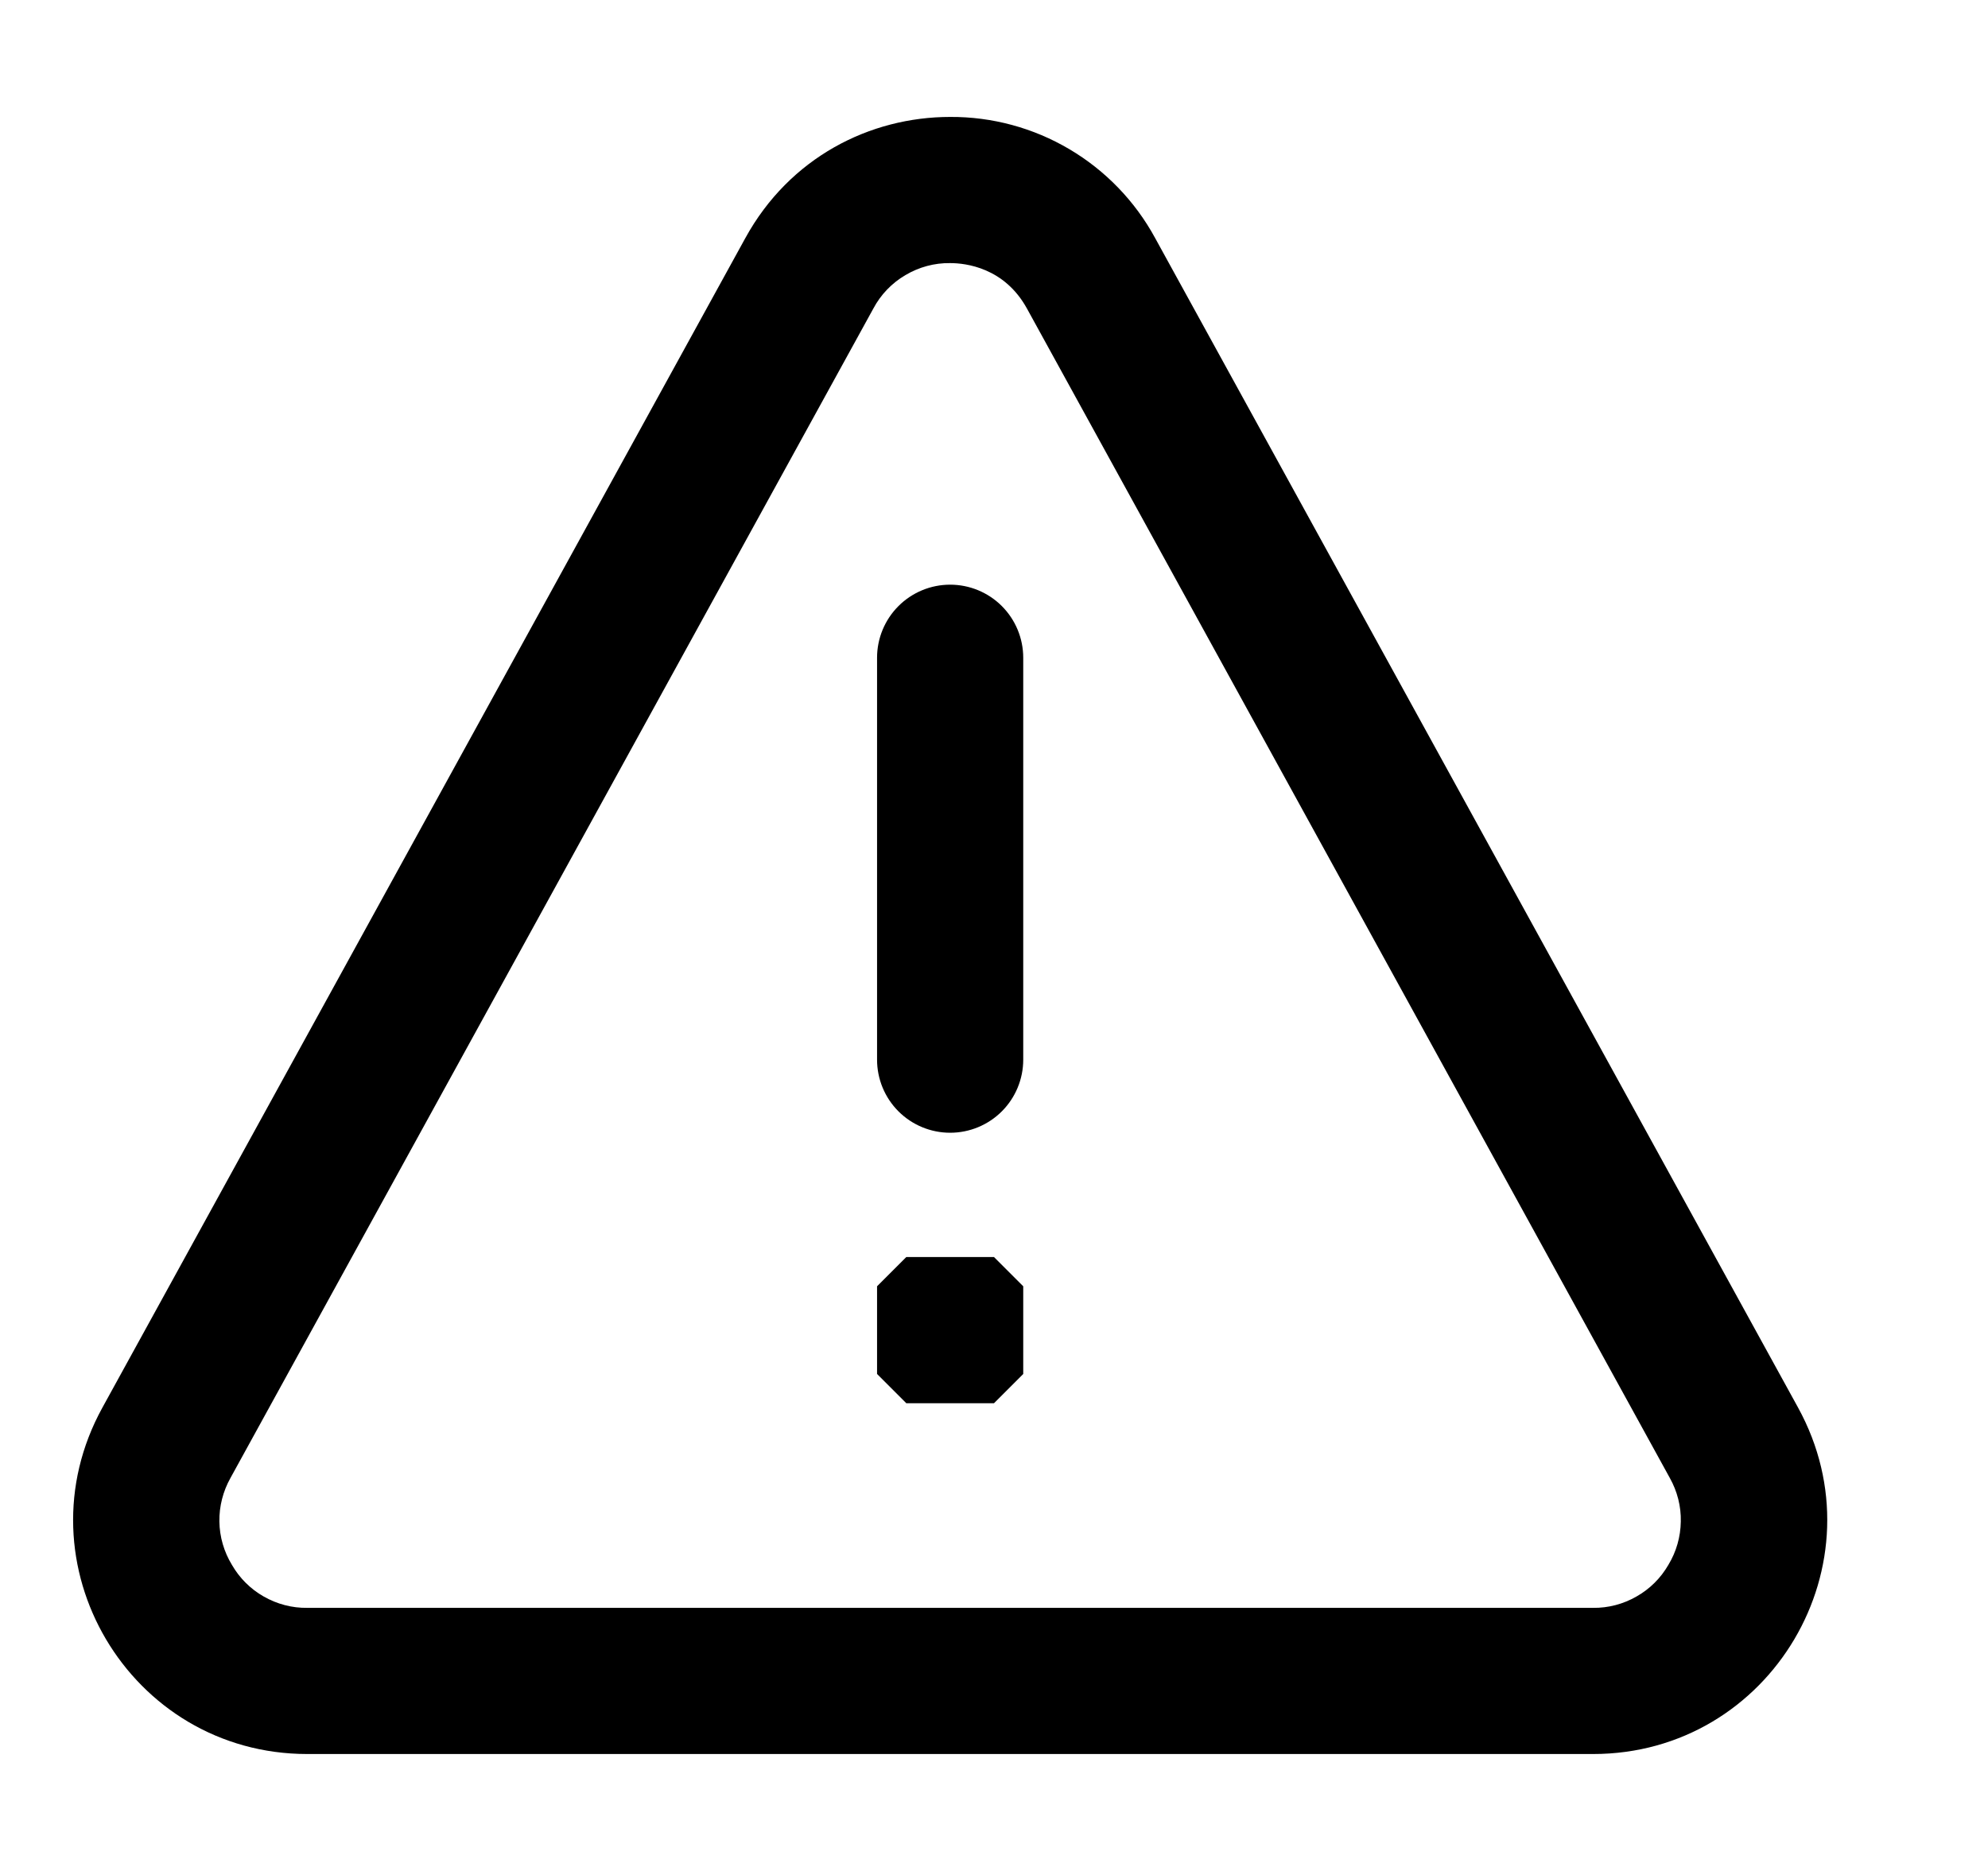
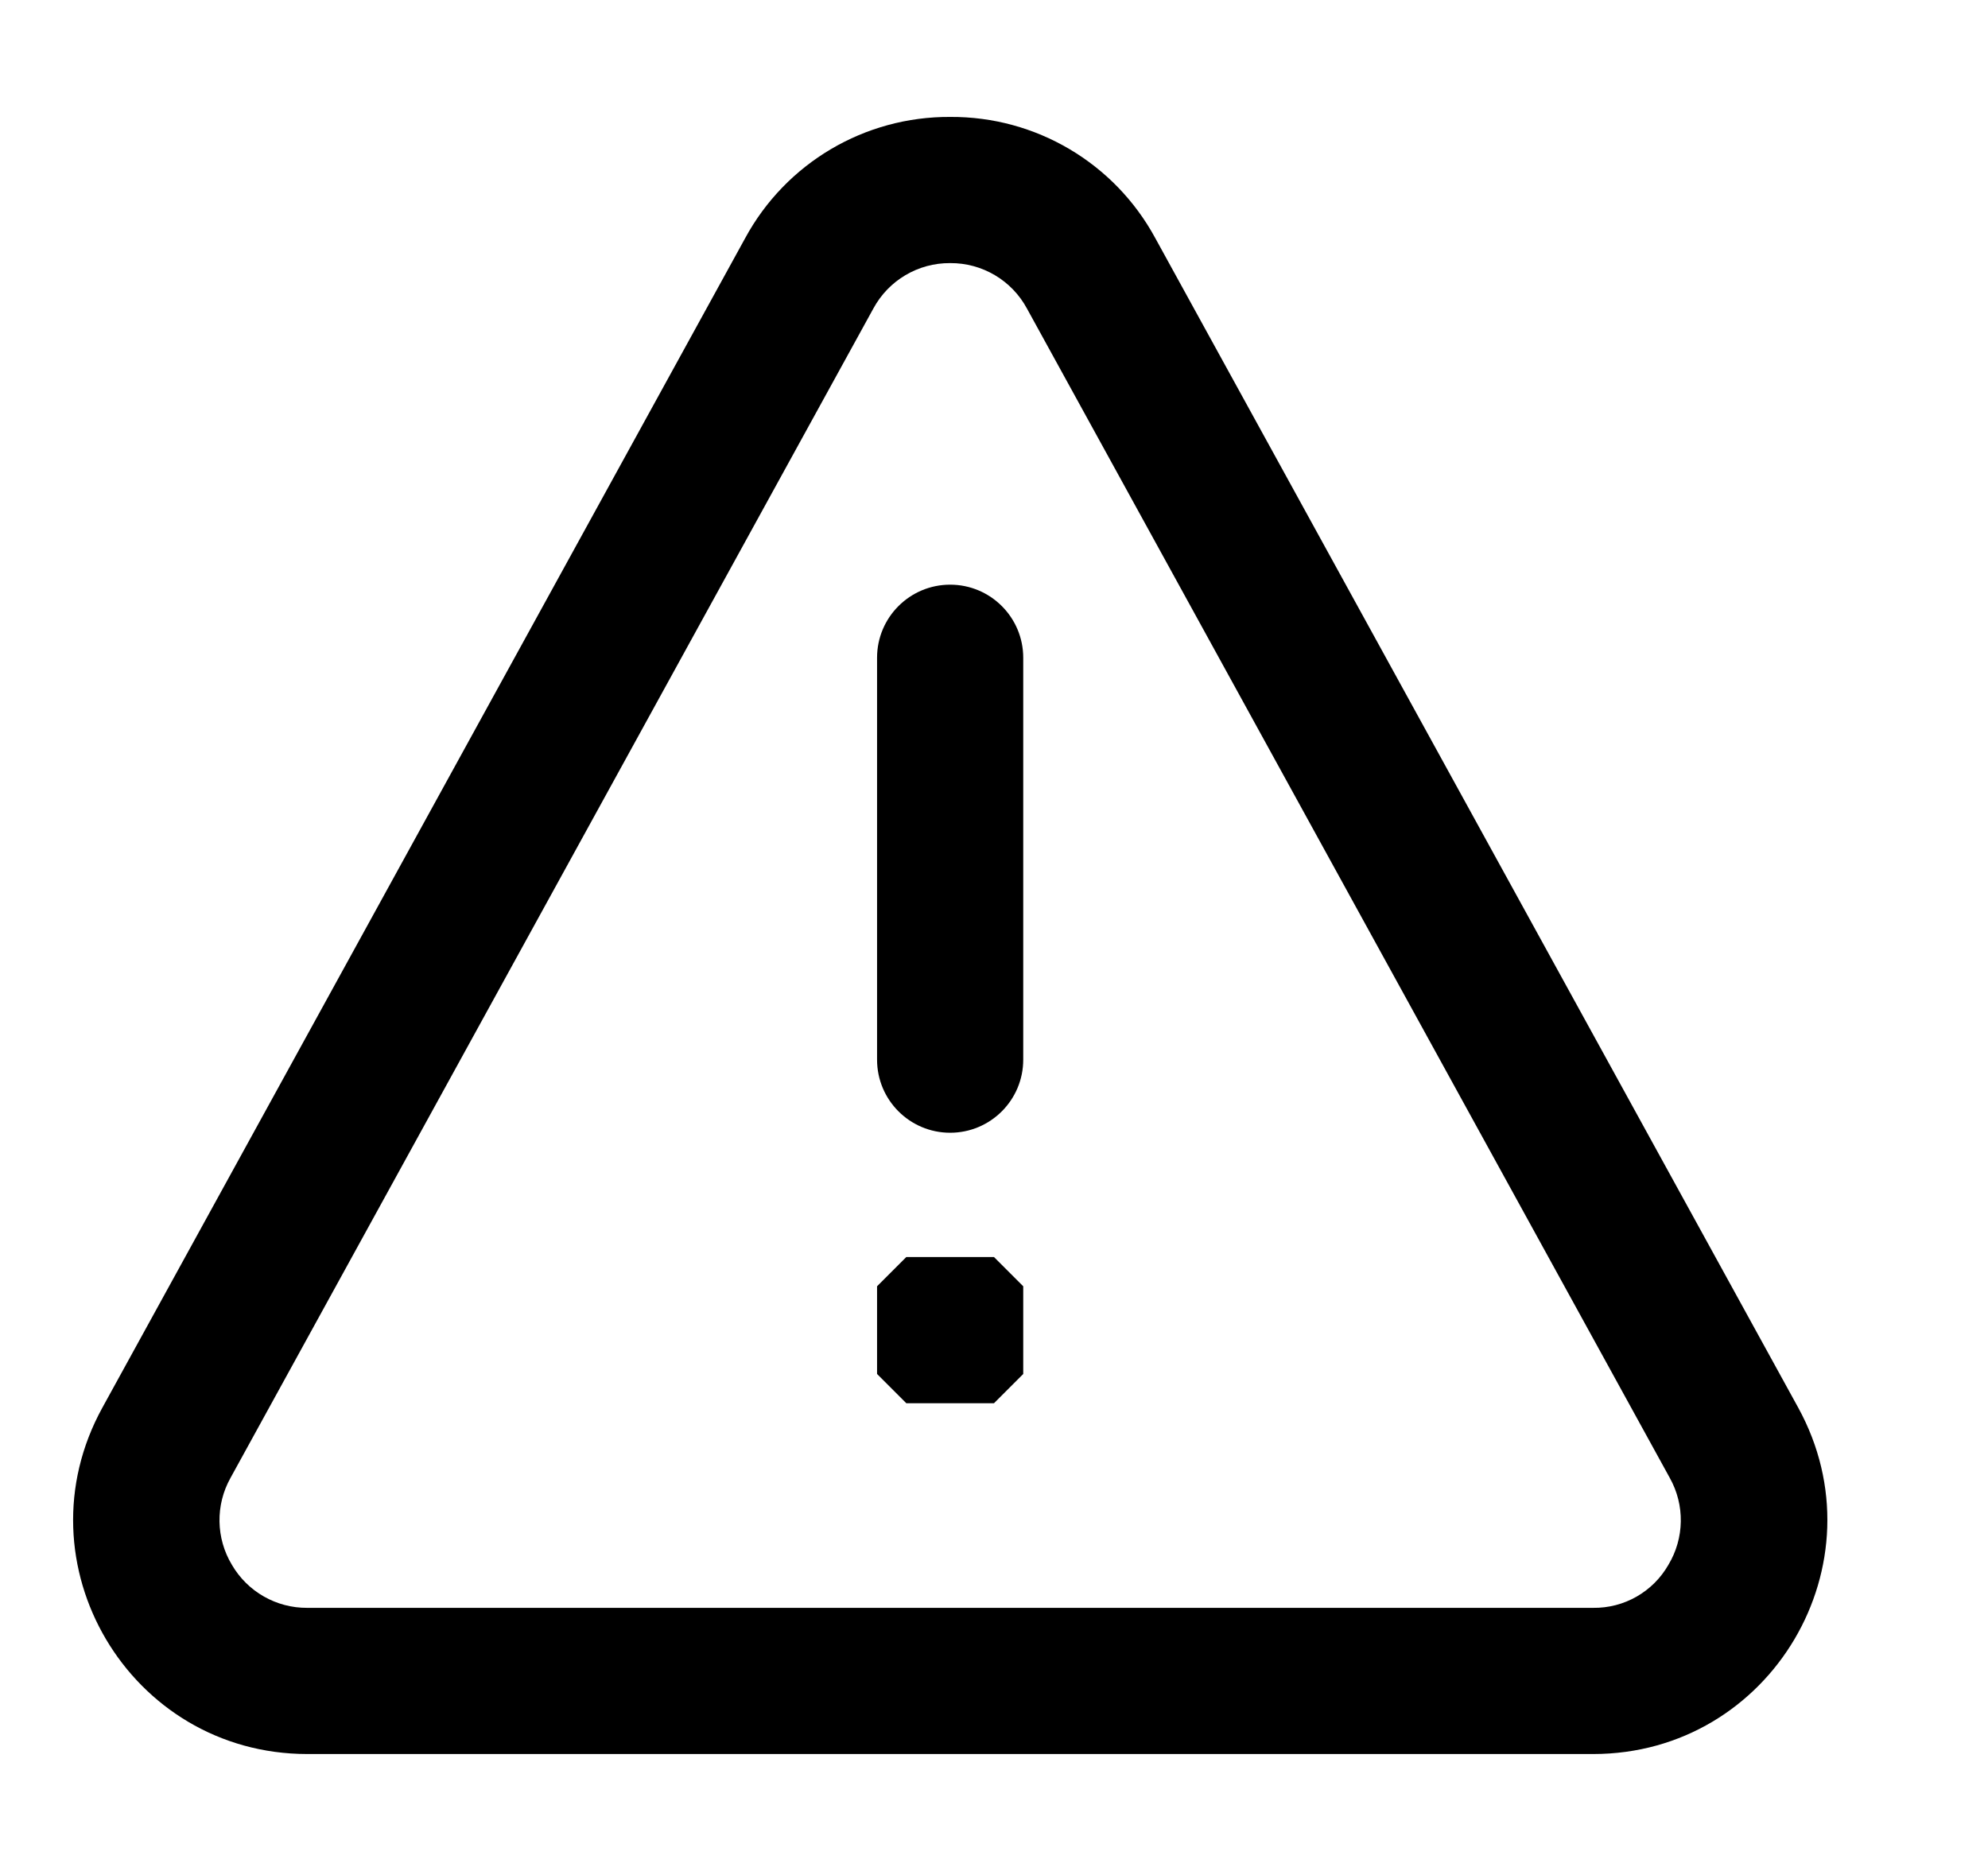
- <svg xmlns="http://www.w3.org/2000/svg" width="17" height="16" viewBox="0 0 17 16" fill="none">
-   <path fill-rule="evenodd" clip-rule="evenodd" d="M8.782 2.639C8.589 2.288 8.258 2.25 8.125 2.25C7.99 2.248 7.858 2.284 7.742 2.353C7.626 2.421 7.531 2.52 7.468 2.639L1.971 12.639C1.907 12.753 1.874 12.882 1.876 13.012C1.878 13.143 1.915 13.27 1.983 13.382C2.048 13.495 2.142 13.589 2.255 13.653C2.369 13.718 2.497 13.752 2.628 13.75H13.622C13.752 13.752 13.881 13.718 13.994 13.653C14.108 13.589 14.202 13.495 14.267 13.382C14.335 13.27 14.371 13.143 14.373 13.012C14.376 12.882 14.343 12.753 14.279 12.639L8.782 2.639ZM6.373 2.037C6.752 1.346 7.439 1 8.125 1C8.483 0.998 8.836 1.093 9.145 1.276C9.453 1.458 9.707 1.721 9.878 2.036L15.375 12.036C16.108 13.369 15.144 15 13.623 15H2.628C1.107 15 0.142 13.37 0.876 12.037L6.373 2.037ZM8.75 9.062C8.75 9.228 8.684 9.387 8.567 9.504C8.45 9.621 8.291 9.687 8.125 9.687C7.959 9.687 7.8 9.621 7.683 9.504C7.566 9.387 7.5 9.228 7.5 9.062V5.625C7.5 5.459 7.566 5.3 7.683 5.183C7.8 5.066 7.959 5 8.125 5C8.291 5 8.45 5.066 8.567 5.183C8.684 5.3 8.75 5.459 8.75 5.625V9.062ZM7.75 12L7.5 11.75V11L7.75 10.75H8.5L8.75 11V11.75L8.5 12H7.75Z" fill="black" />
+ <svg xmlns="http://www.w3.org/2000/svg" width="17" height="16" fill="none" viewBox="0 0 17 16">
+   <path fill="#000" fill-rule="evenodd" d="M8.782 2.639a.74.74 0 0 0-.657-.389.74.74 0 0 0-.657.389l-5.497 10a.74.74 0 0 0 .012.743.74.74 0 0 0 .645.368h10.994a.73.73 0 0 0 .645-.368.74.74 0 0 0 .012-.743zm-2.41-.602A1.98 1.98 0 0 1 8.126 1a1.98 1.98 0 0 1 1.753 1.036l5.497 10c.733 1.333-.231 2.964-1.752 2.964H2.628C1.107 15 .142 13.37.876 12.037zM8.75 9.062a.625.625 0 0 1-1.25 0V5.625a.625.625 0 1 1 1.25 0zM7.75 12l-.25-.25V11l.25-.25h.75l.25.25v.75L8.5 12z" clip-rule="evenodd" />
</svg>
